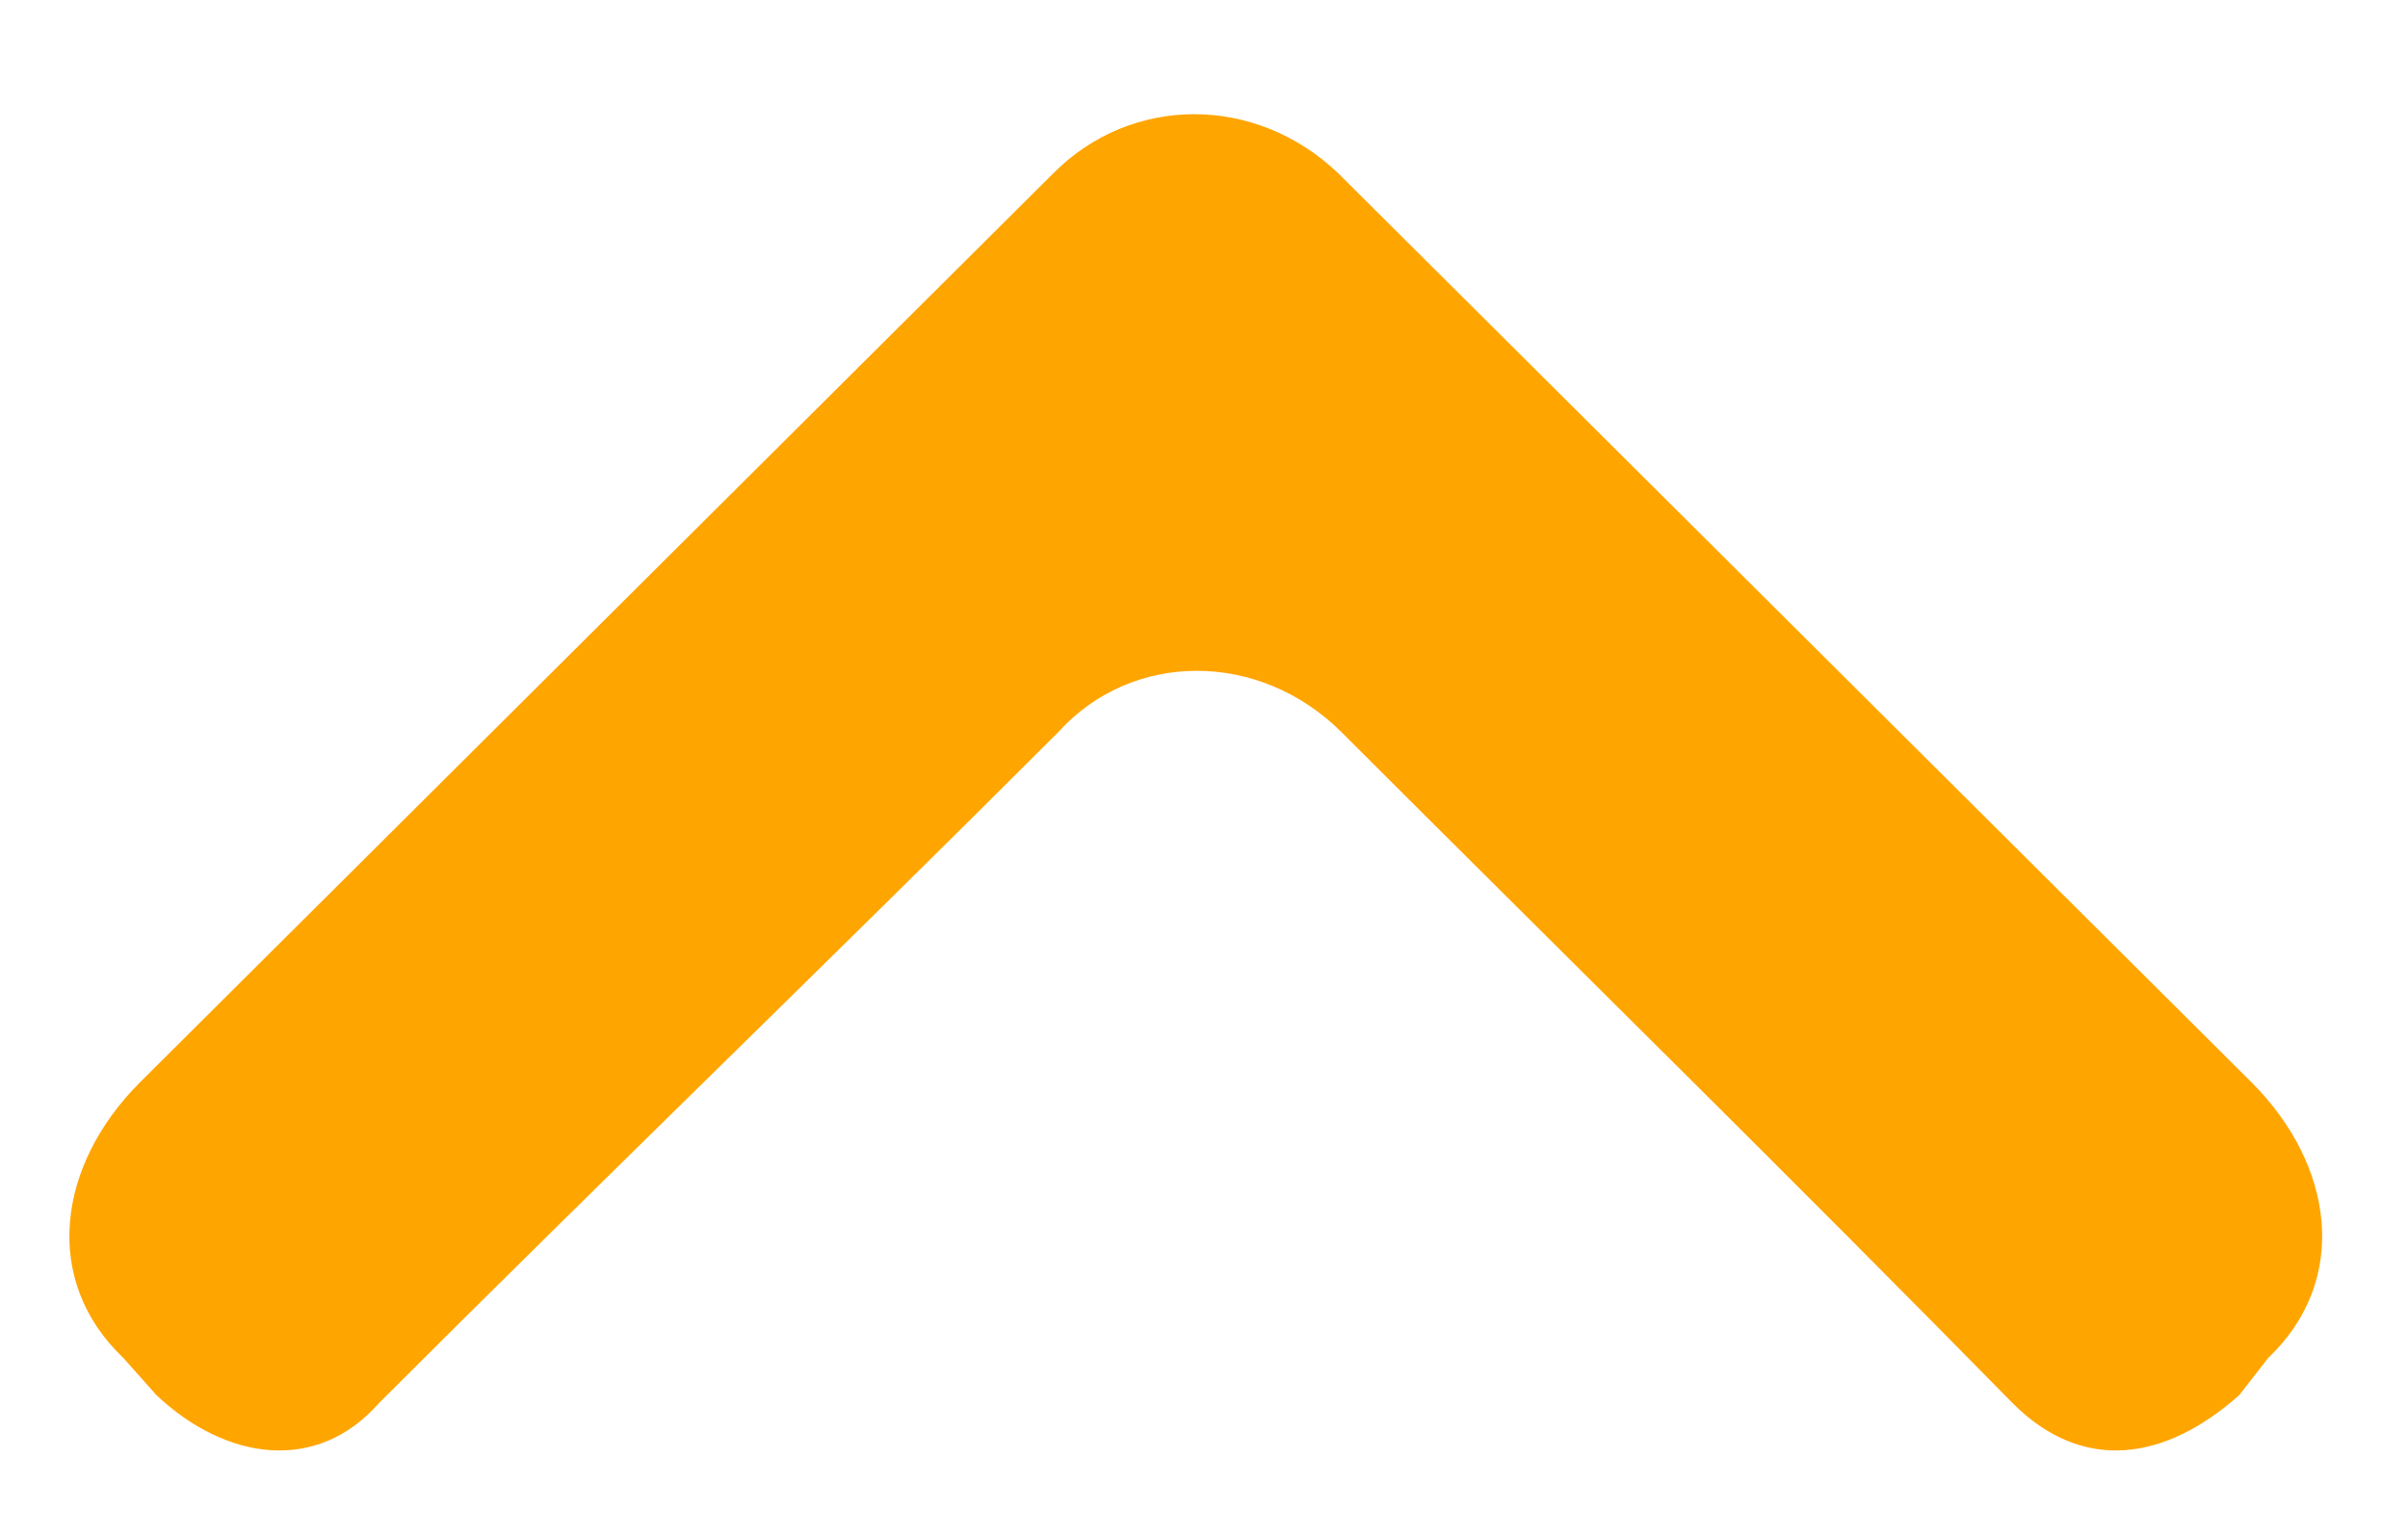
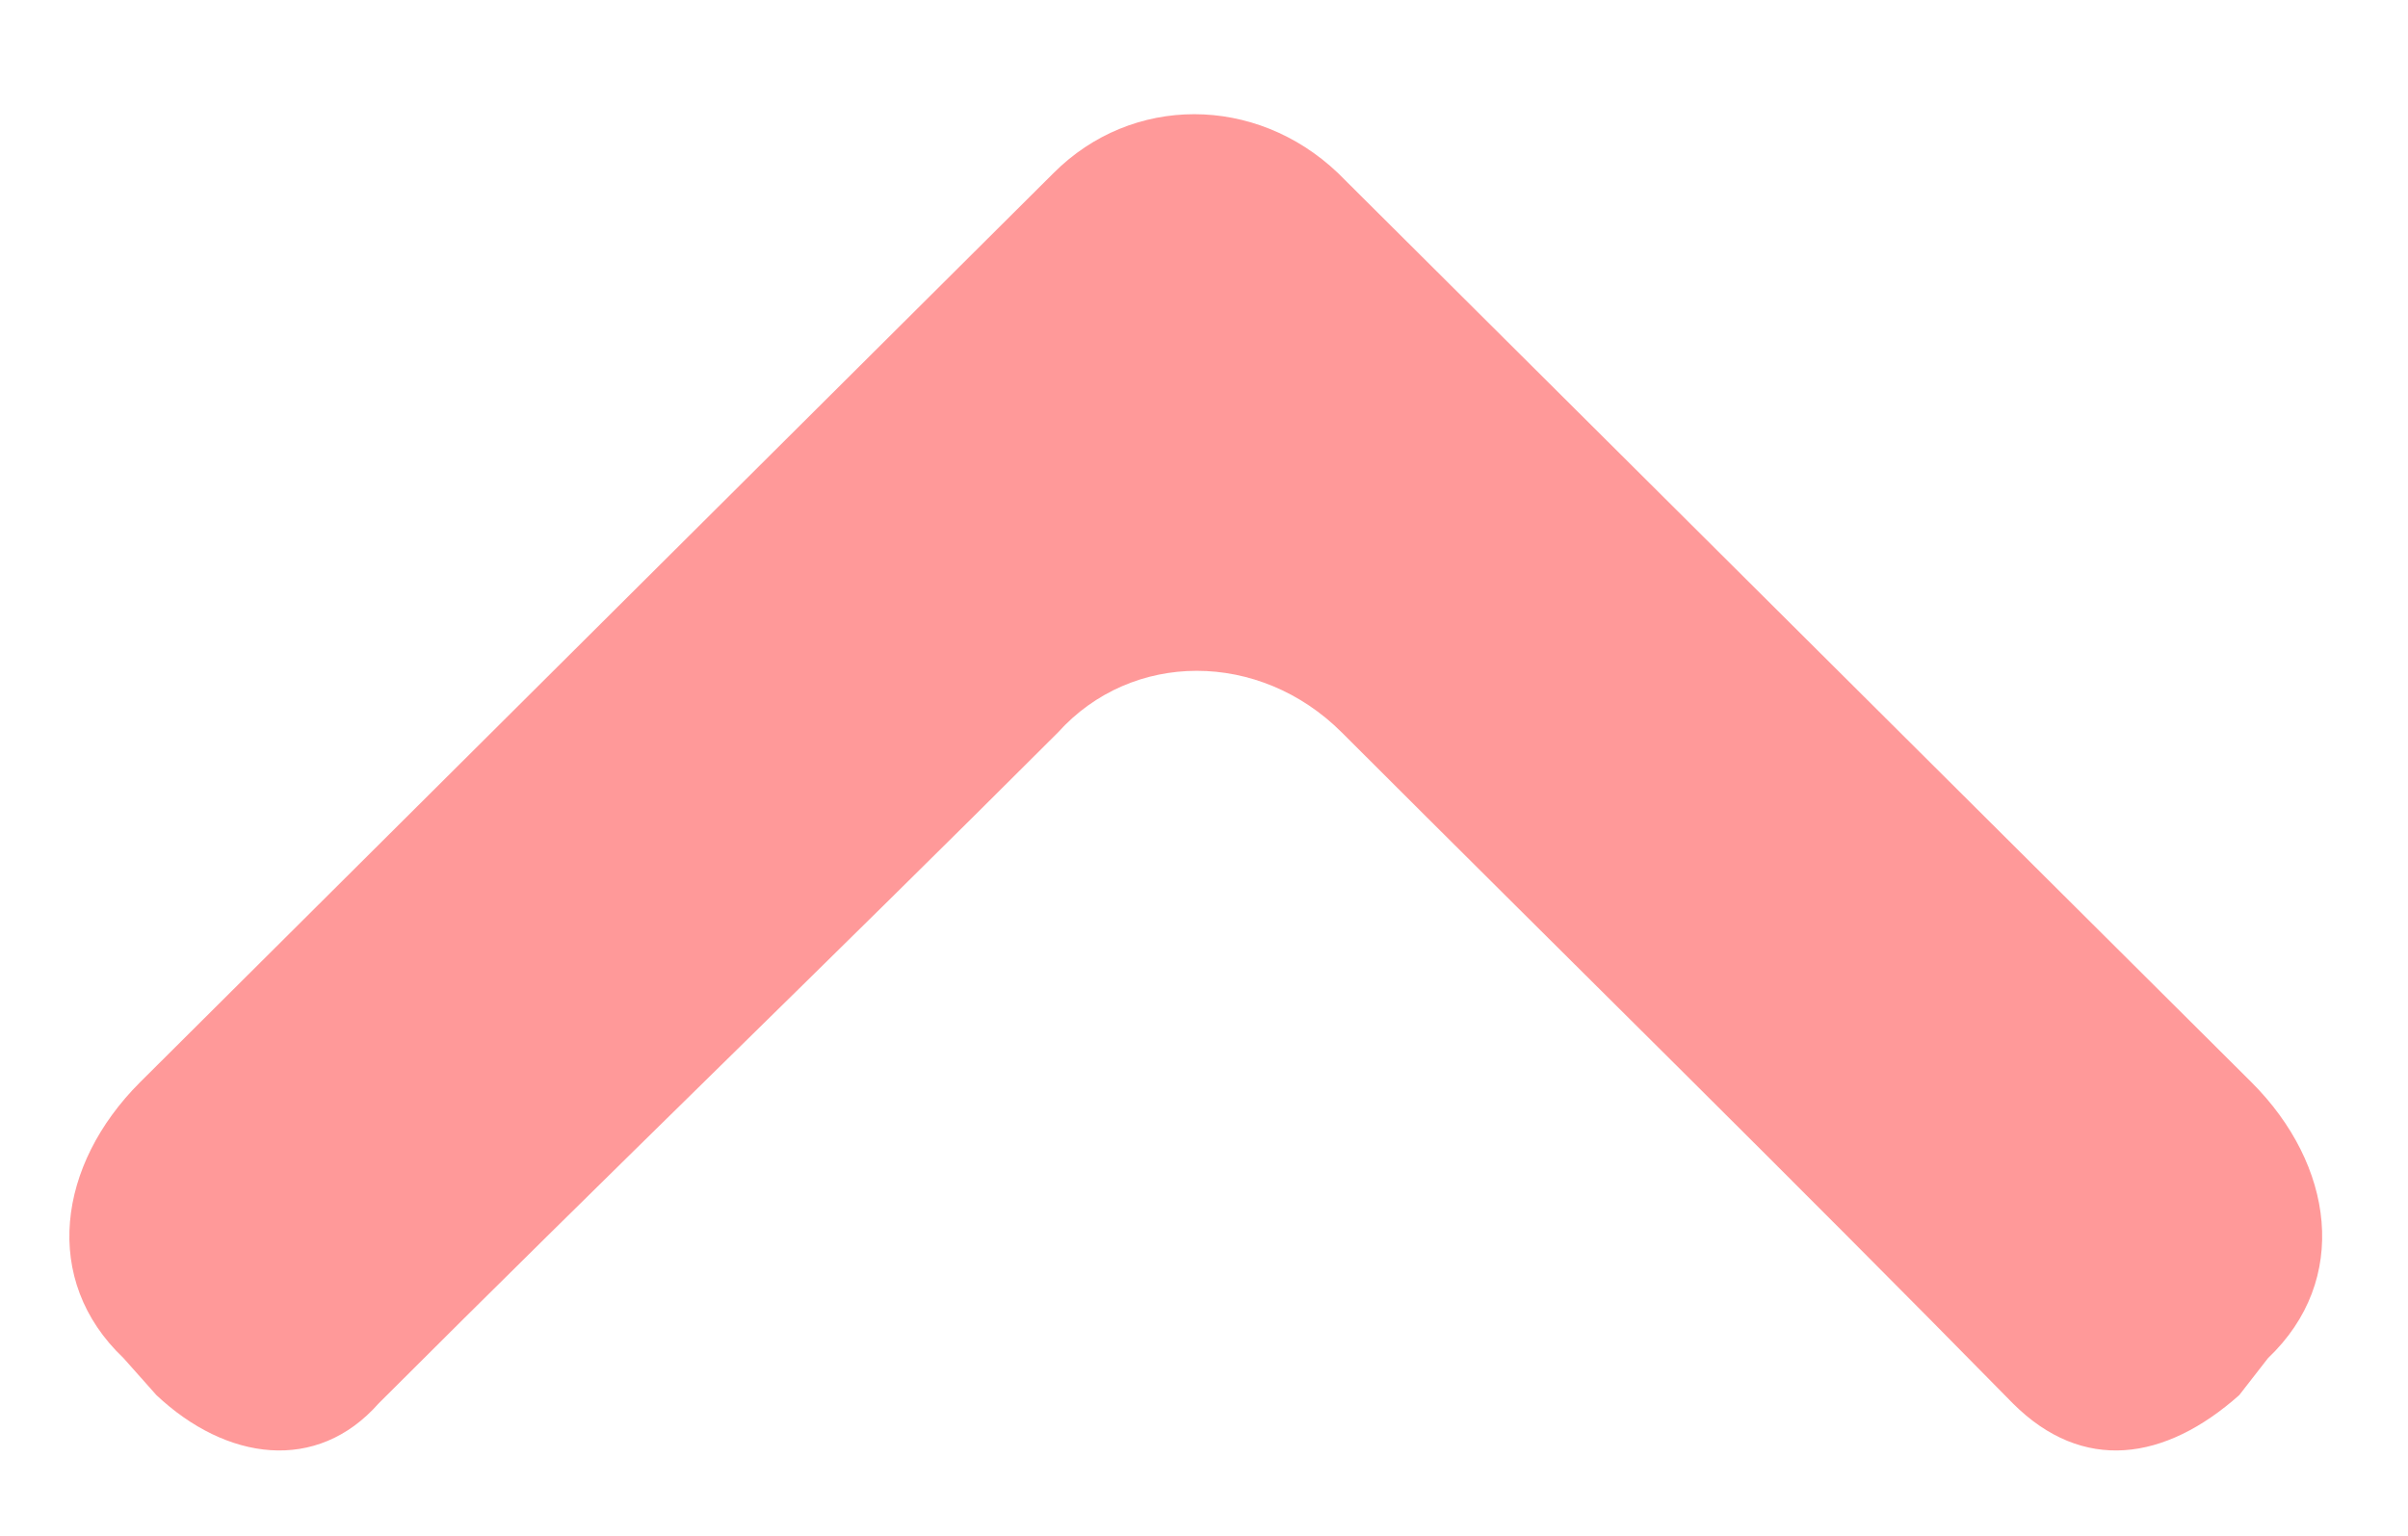
<svg xmlns="http://www.w3.org/2000/svg" version="1.1" id="Layer_1" x="0px" y="0px" viewBox="0 0 58.5 37.3" enable-background="new 0 0 58.5 37.3" xml:space="preserve">
-   <path fill-rule="evenodd" clip-rule="evenodd" fill="#FFA500" d="M54.7,26.3L32.5,4.2c-2-1.9-5-1.9-6.9,0L3.4,26.3  c-2,2-2.4,4.8-0.4,6.7l0.8,0.9c1.7,1.6,3.9,1.9,5.4,0.2c5.5-5.5,11-10.8,16.5-16.3c1.8-2,4.9-2,6.9,0c5.5,5.5,10.9,10.8,16.3,16.3  c1.7,1.7,3.7,1.4,5.5-0.2l0.7-0.9C57.1,31.1,56.7,28.3,54.7,26.3L54.7,26.3z" id="id_101" />
+   <path fill-rule="evenodd" clip-rule="evenodd" fill="#FF9999" d="M54.7,26.3L32.5,4.2c-2-1.9-5-1.9-6.9,0L3.4,26.3  c-2,2-2.4,4.8-0.4,6.7l0.8,0.9c1.7,1.6,3.9,1.9,5.4,0.2c5.5-5.5,11-10.8,16.5-16.3c1.8-2,4.9-2,6.9,0c5.5,5.5,10.9,10.8,16.3,16.3  c1.7,1.7,3.7,1.4,5.5-0.2l0.7-0.9C57.1,31.1,56.7,28.3,54.7,26.3L54.7,26.3z" id="id_101" />
</svg>
